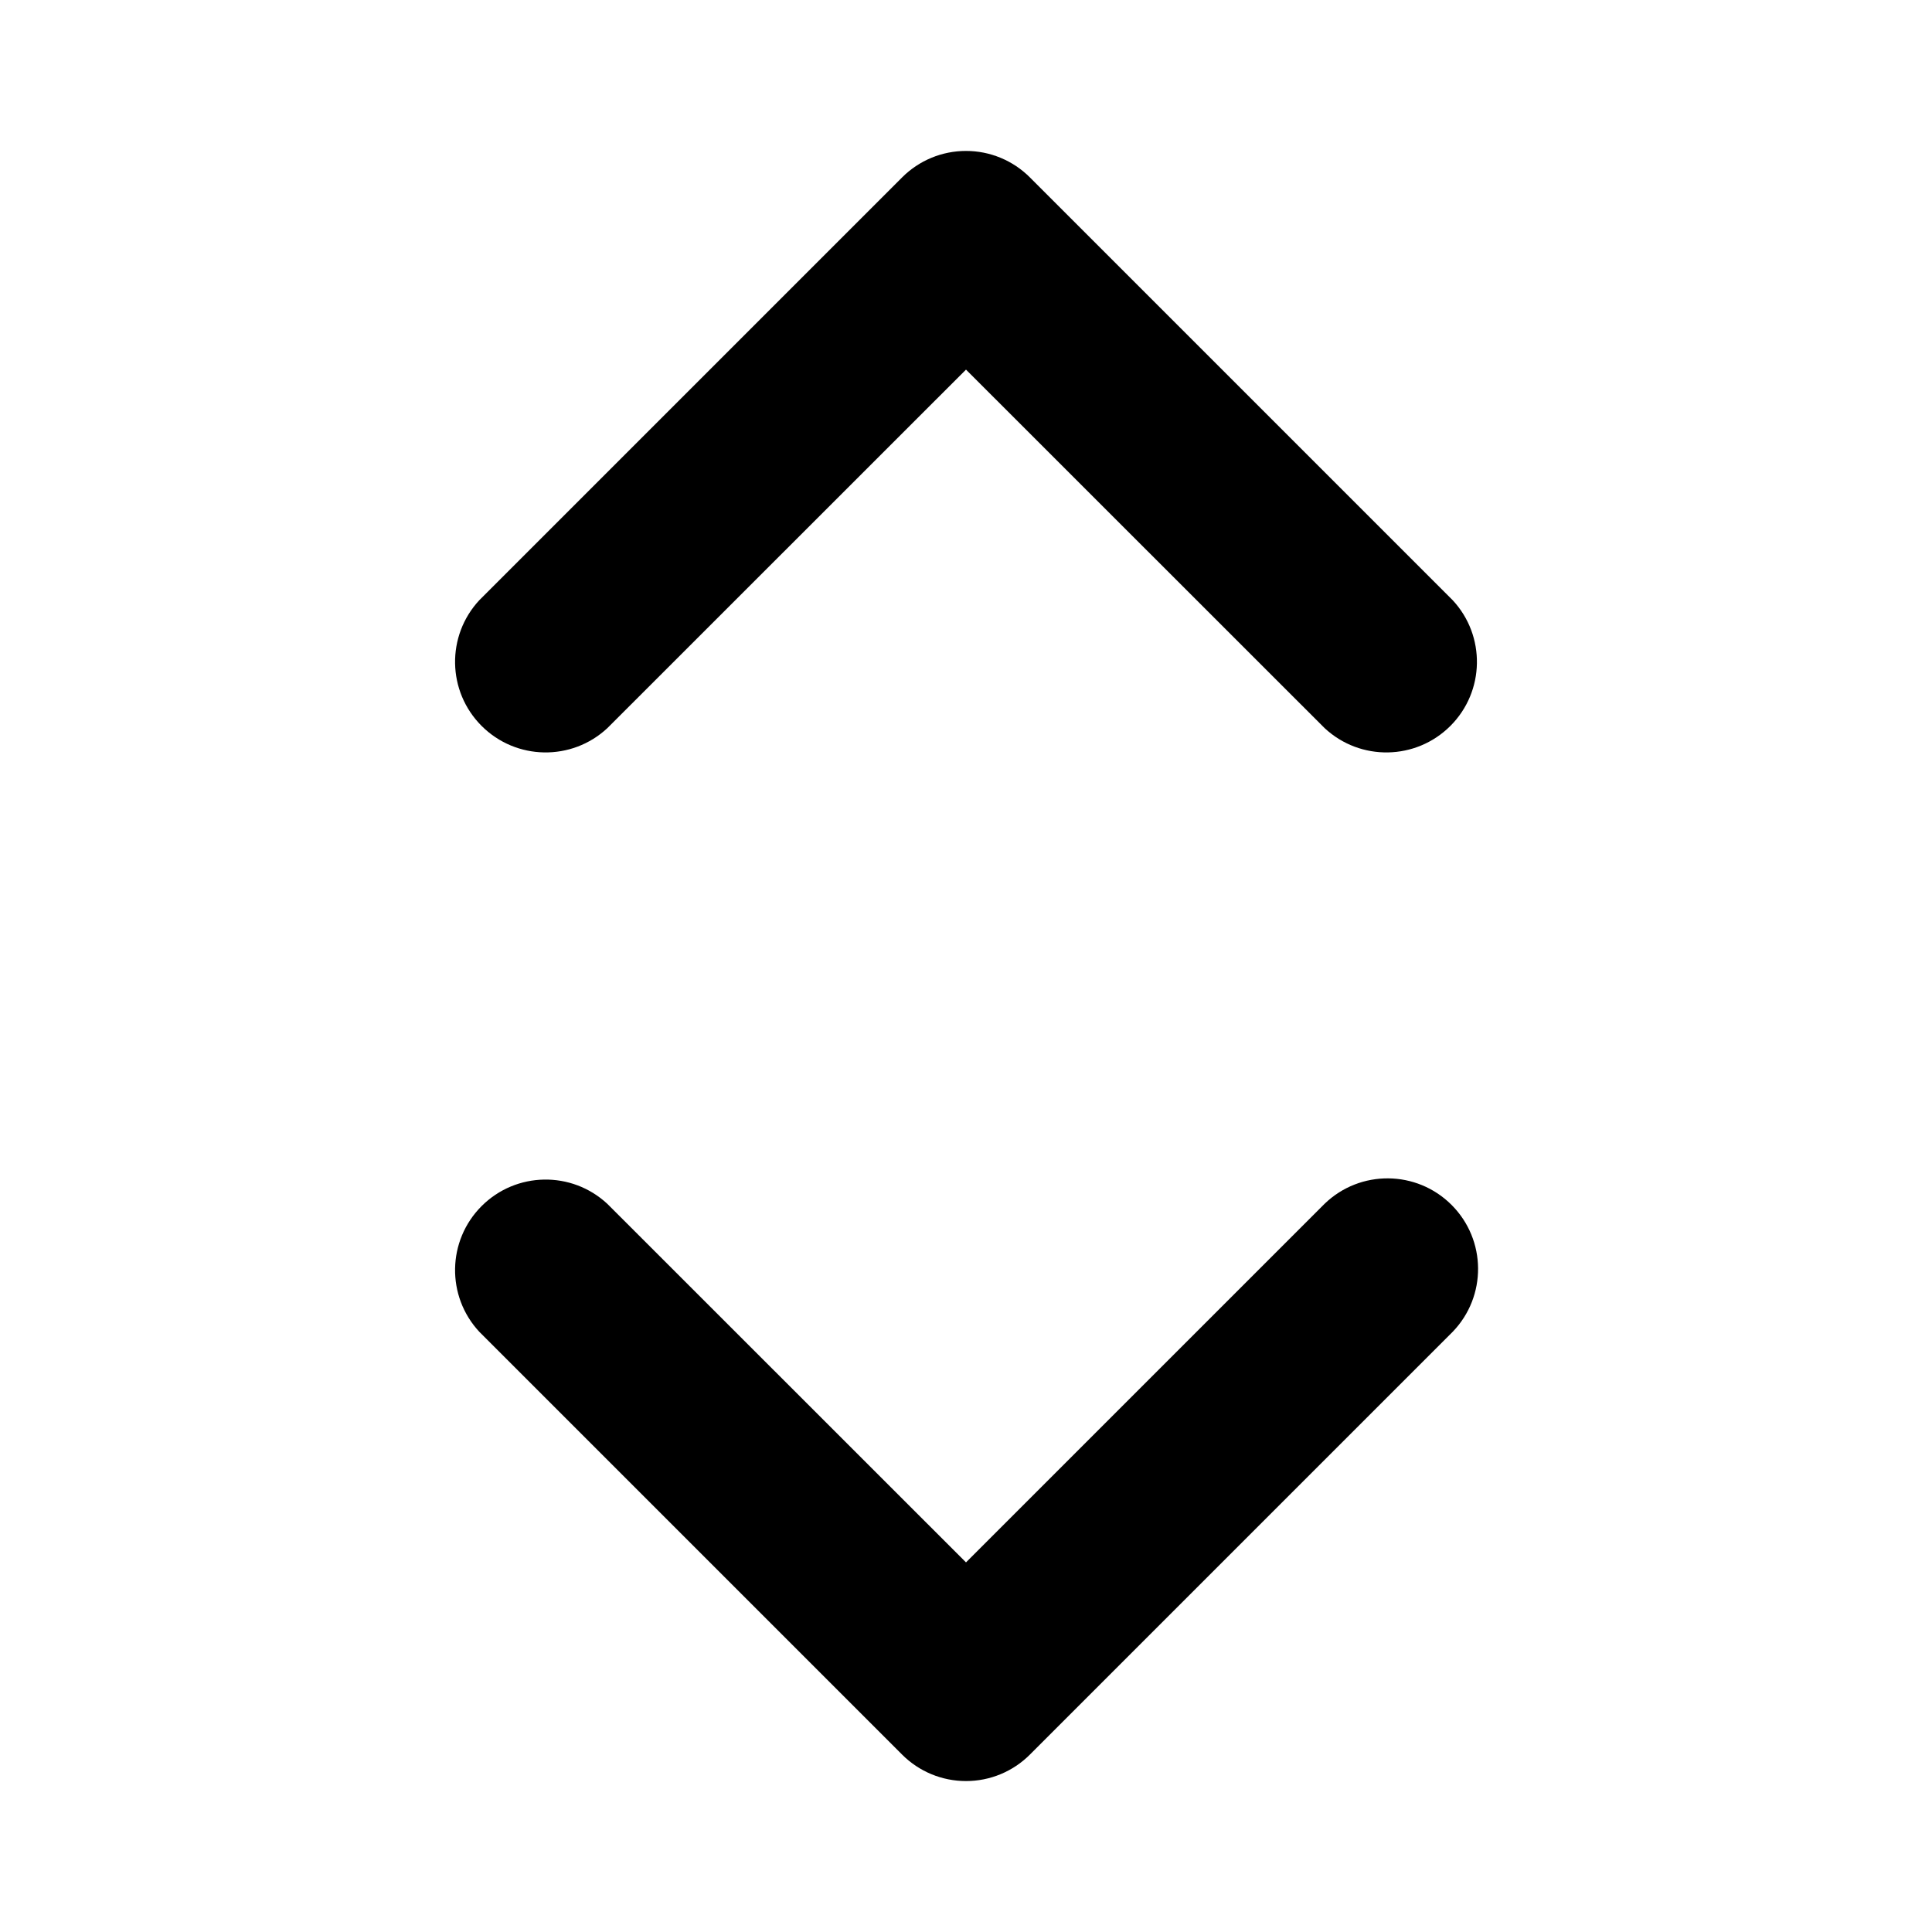
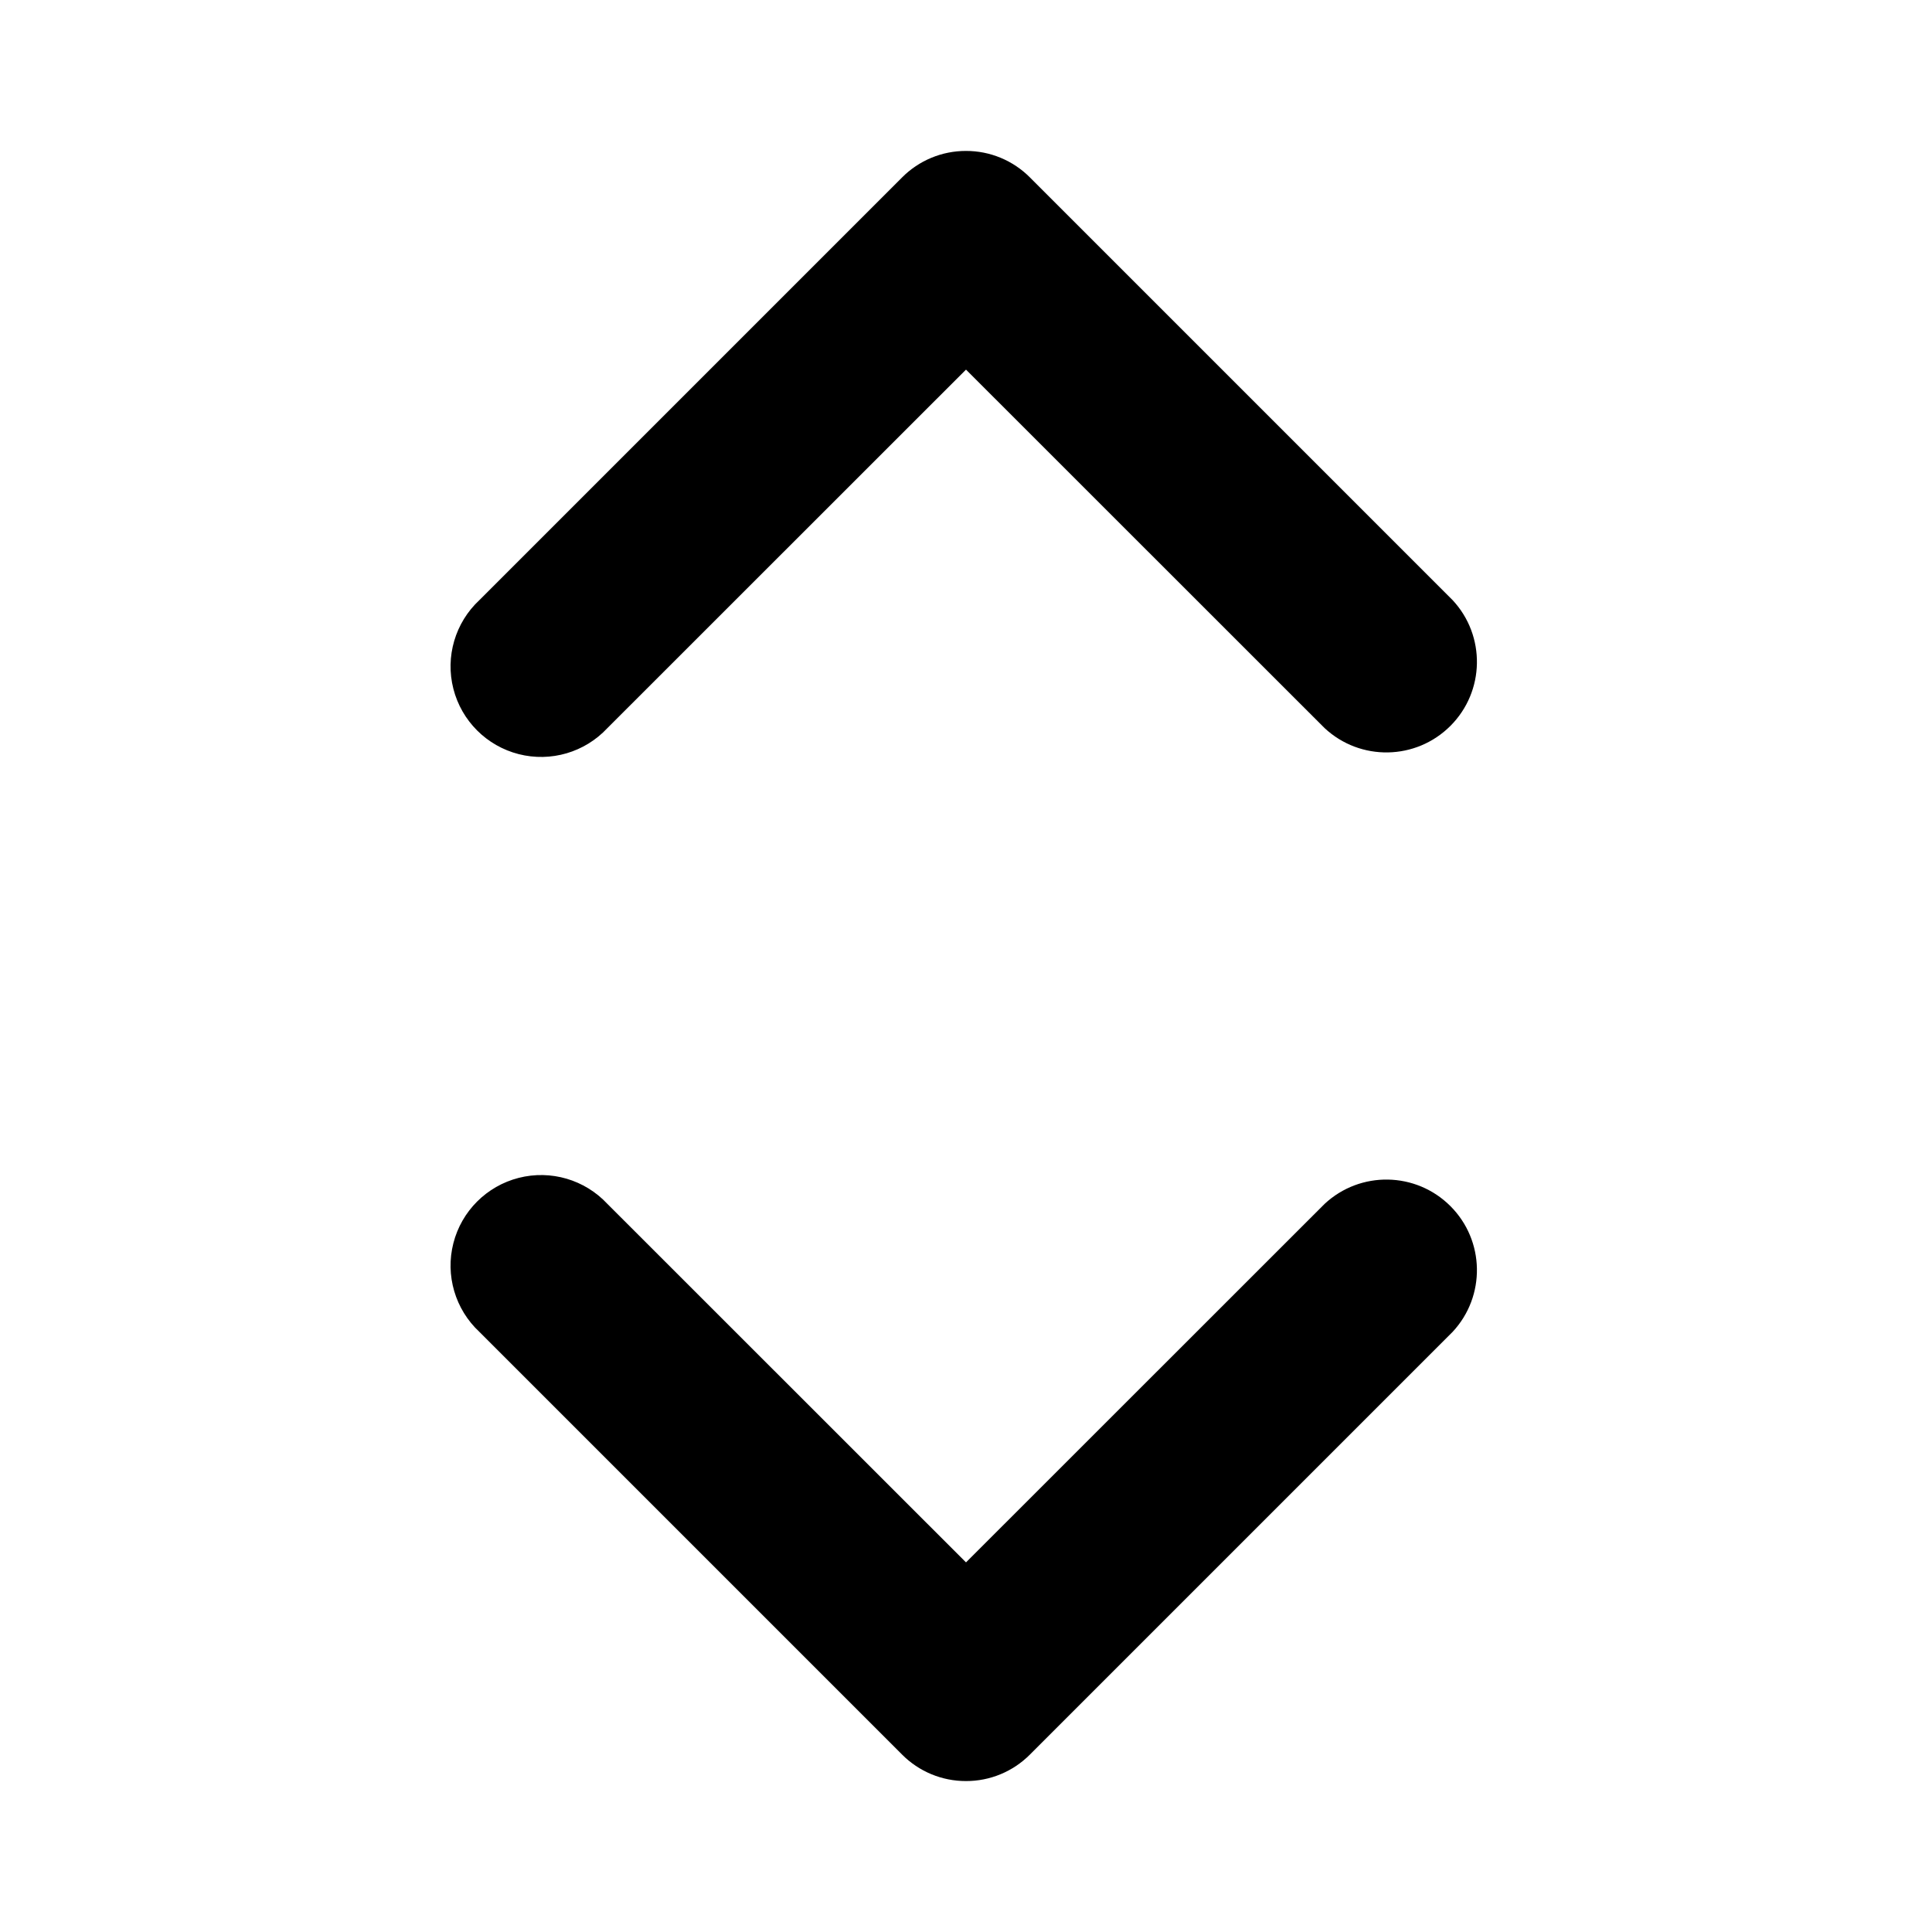
<svg xmlns="http://www.w3.org/2000/svg" viewBox="0 0 16 16">
  <g>
-     <path d="M8,14.75a.747.747,0,0,1-.53-.22l-3.5-3.5A.75.75,0,0,1,5.03,9.97L8,12.939l2.97-2.97A.75.75,0,0,1,12.03,11.03l-3.5,3.5A.747.747,0,0,1,8,14.75Z" />
-     <path d="M8,1.25a.747.747,0,0,1,.53.22l3.5,3.5A.75.75,0,0,1,10.97,6.03L8,3.061,5.03,6.03A.75.75,0,0,1,3.97,4.97l3.5-3.5A.747.747,0,0,1,8,1.25Z" />
+     <path d="M8,14.75a.744.744,0,0,1-.53-.22l-3.5-3.5A.75.75,0,1,1,5.03,9.97L8,12.939,10.97,9.97a.75.75,0,0,1,1.06,1.06l-3.5,3.5A.744.744,0,0,1,8,14.75Z" />
+     <path d="M8,1.25a.744.744,0,0,1,.53.22l3.5,3.5a.75.75,0,0,1-1.06,1.06L8,3.061,5.03,6.03A.75.75,0,1,1,3.97,4.97l3.5-3.5A.744.744,0,0,1,8,1.25Z" />
  </g>
</svg>
